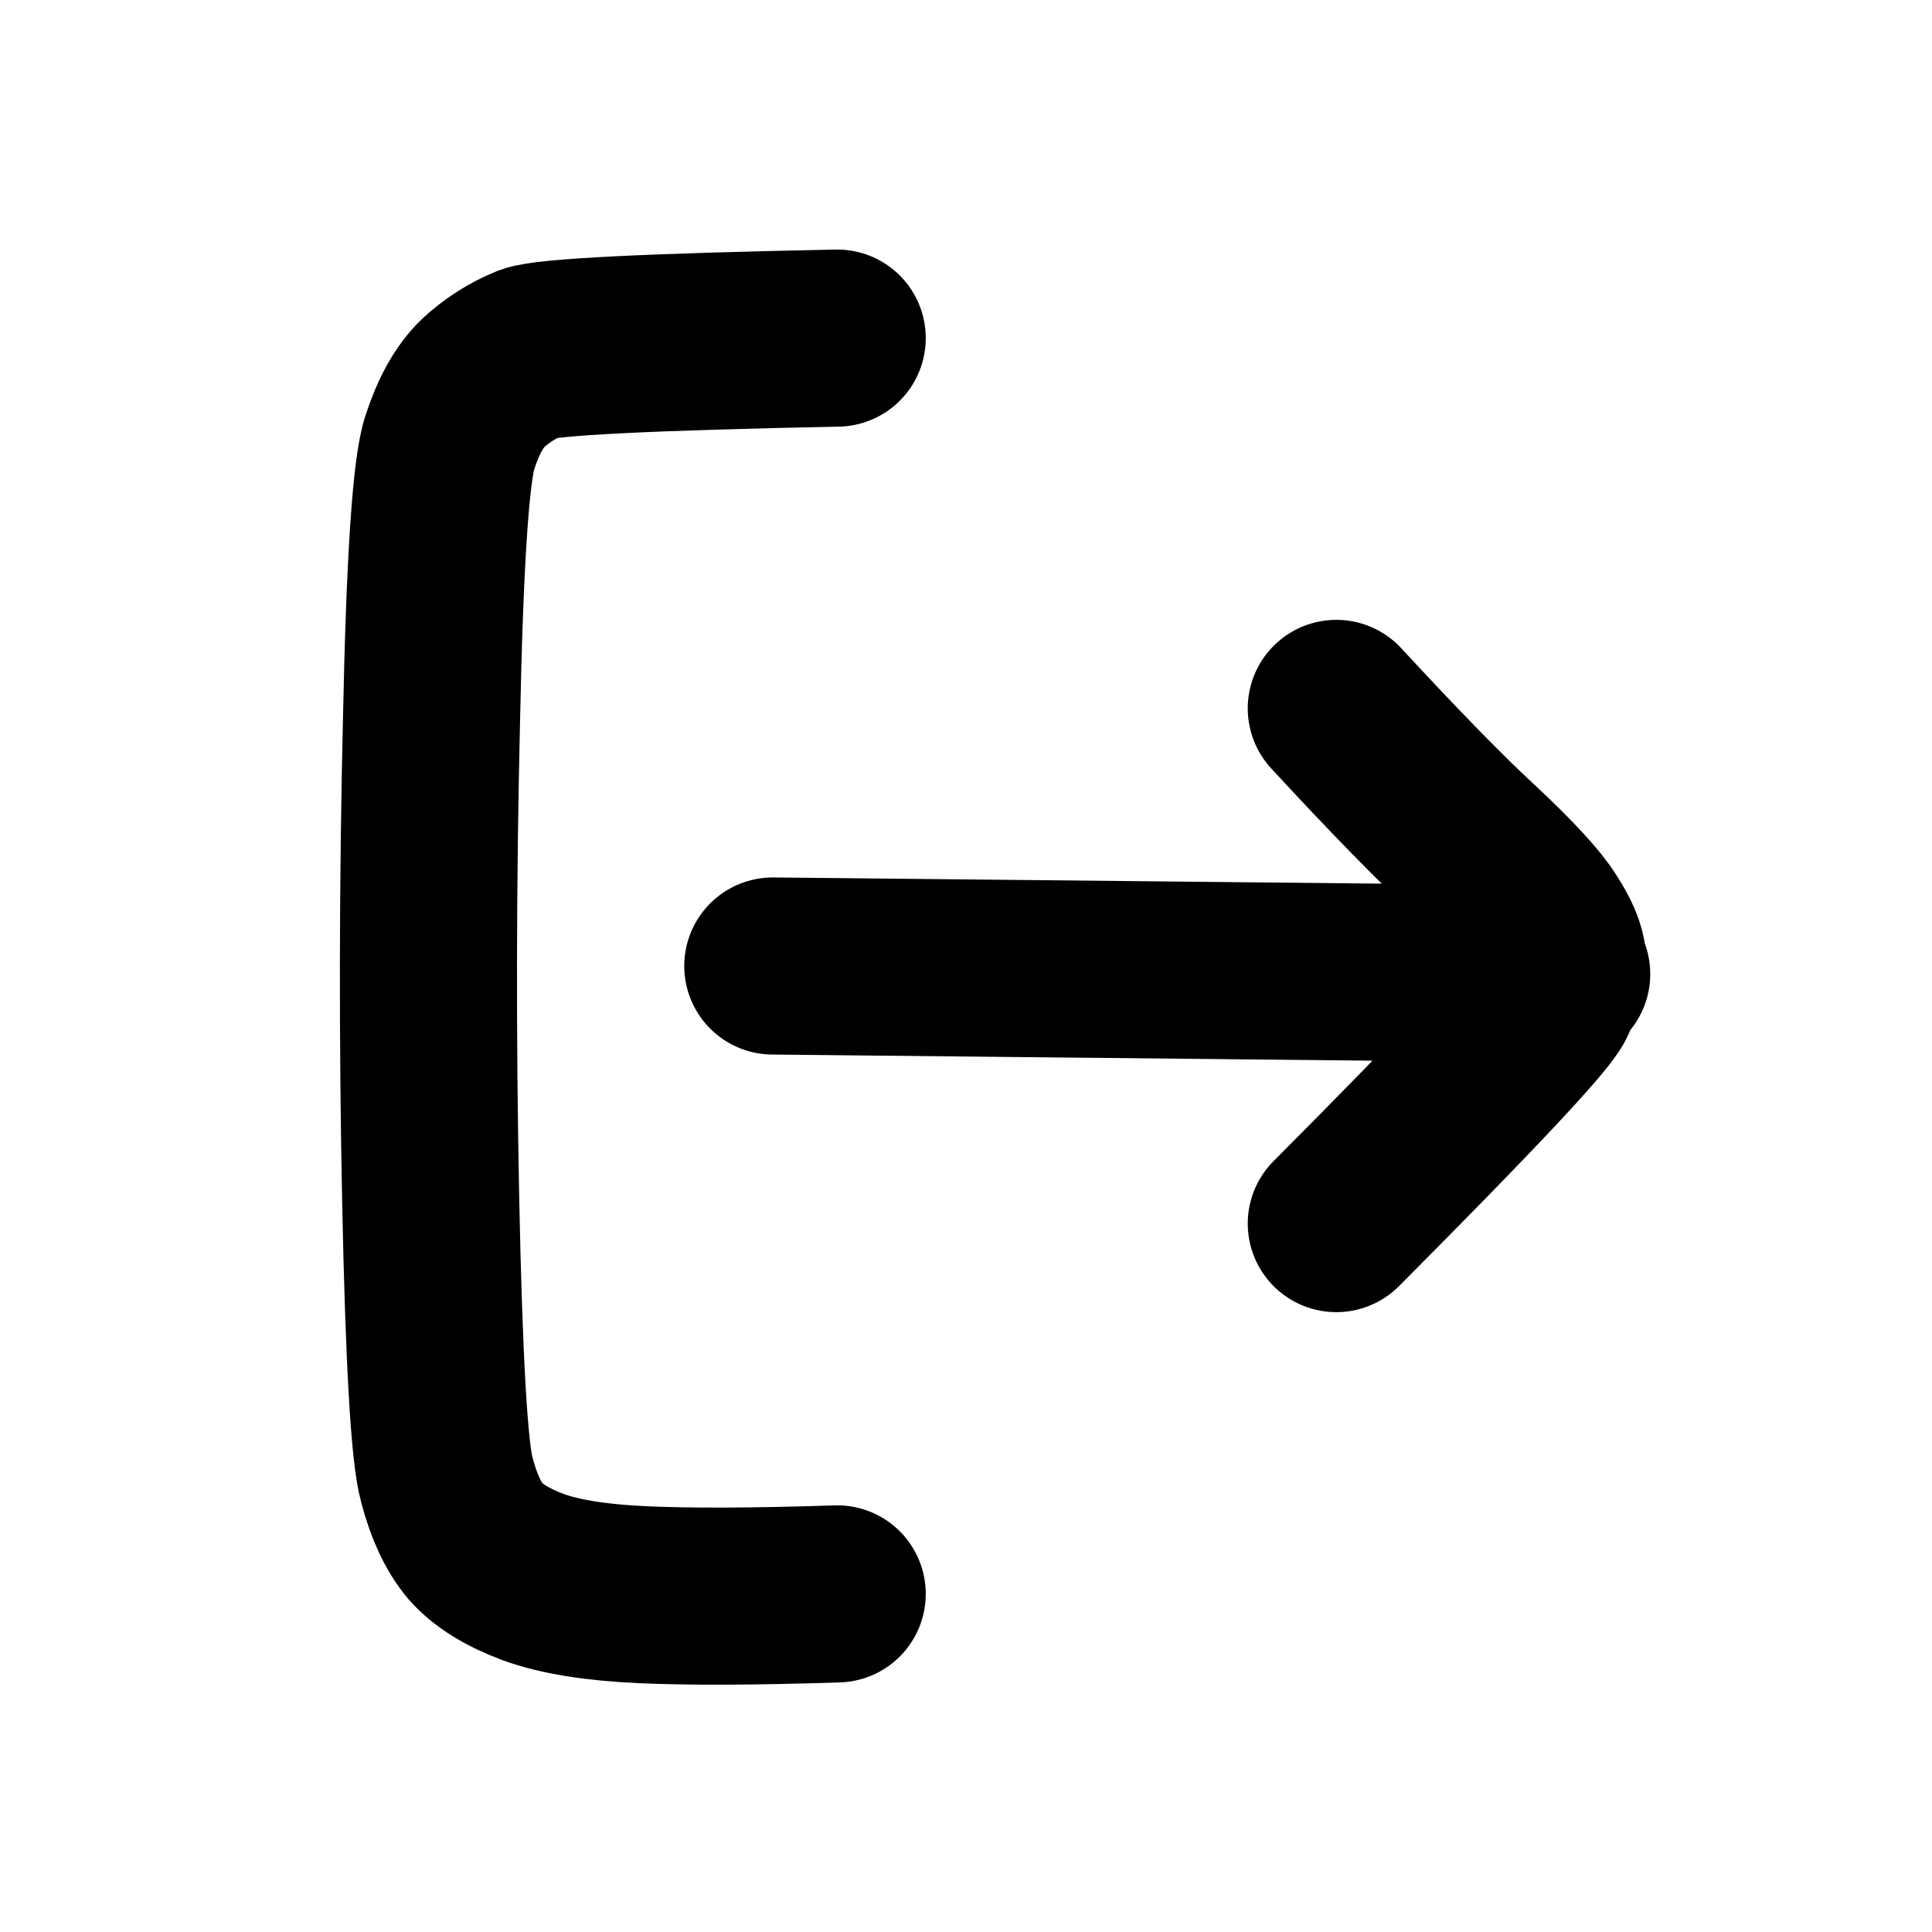
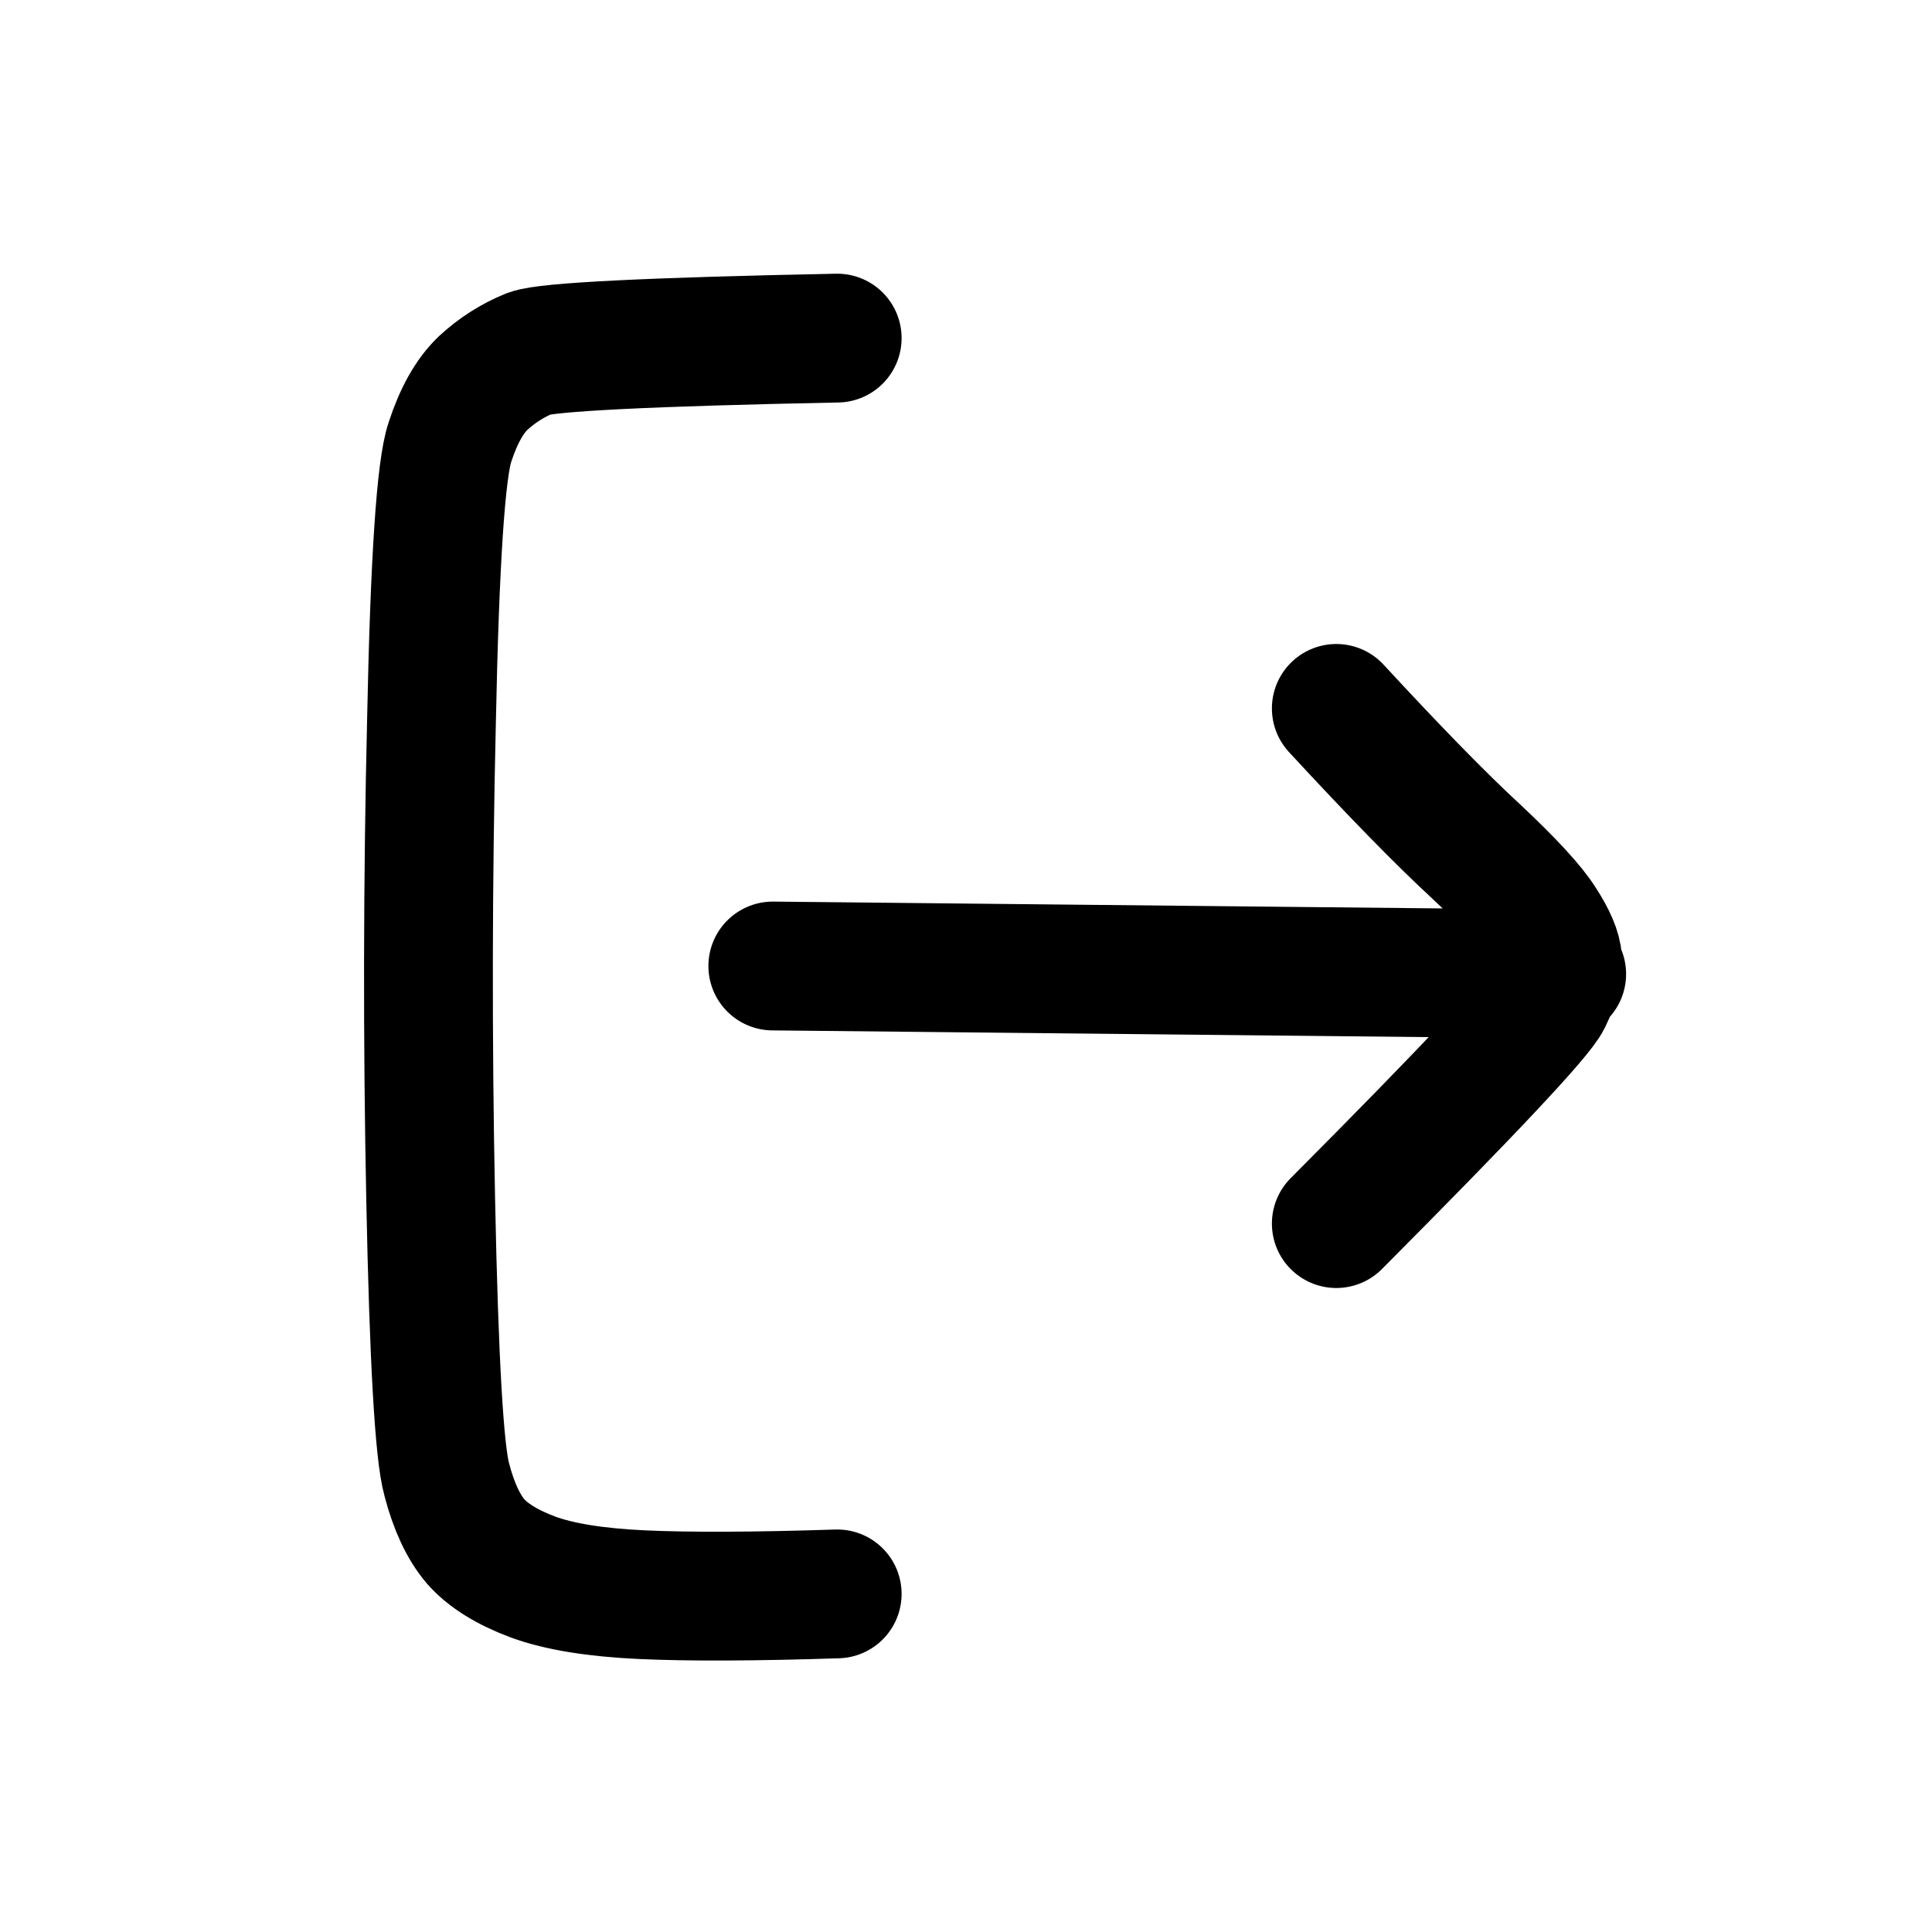
- <svg xmlns="http://www.w3.org/2000/svg" width="24" height="24" viewBox="0 0 24 24" fill="none" stroke="currentColor" stroke-width="2.2" stroke-linecap="round" stroke-linejoin="round">
+ <svg xmlns="http://www.w3.org/2000/svg" width="24" height="24" viewBox="0 0 24 24" fill="none" stroke="currentColor" stroke-width="1.6" stroke-linecap="round" stroke-linejoin="round">
  <path d="M10.4 4.2Q6.9 4.27 6.58 4.39Q6.26 4.52 6 4.76Q5.75 5 5.59 5.49Q5.42 5.98 5.36 8.96Q5.29 11.93 5.35 14.9Q5.41 17.88 5.55 18.38Q5.68 18.88 5.91 19.15Q6.14 19.41 6.62 19.59Q7.11 19.77 7.98 19.81Q8.86 19.85 10.4 19.8M9.6 12L19.4 12.1M16.6 15.2Q19.07 12.72 19.22 12.41Q19.37 12.1 19.35 11.93Q19.34 11.75 19.15 11.46Q18.97 11.17 18.33 10.57Q17.69 9.98 16.6 8.8" />
</svg>
